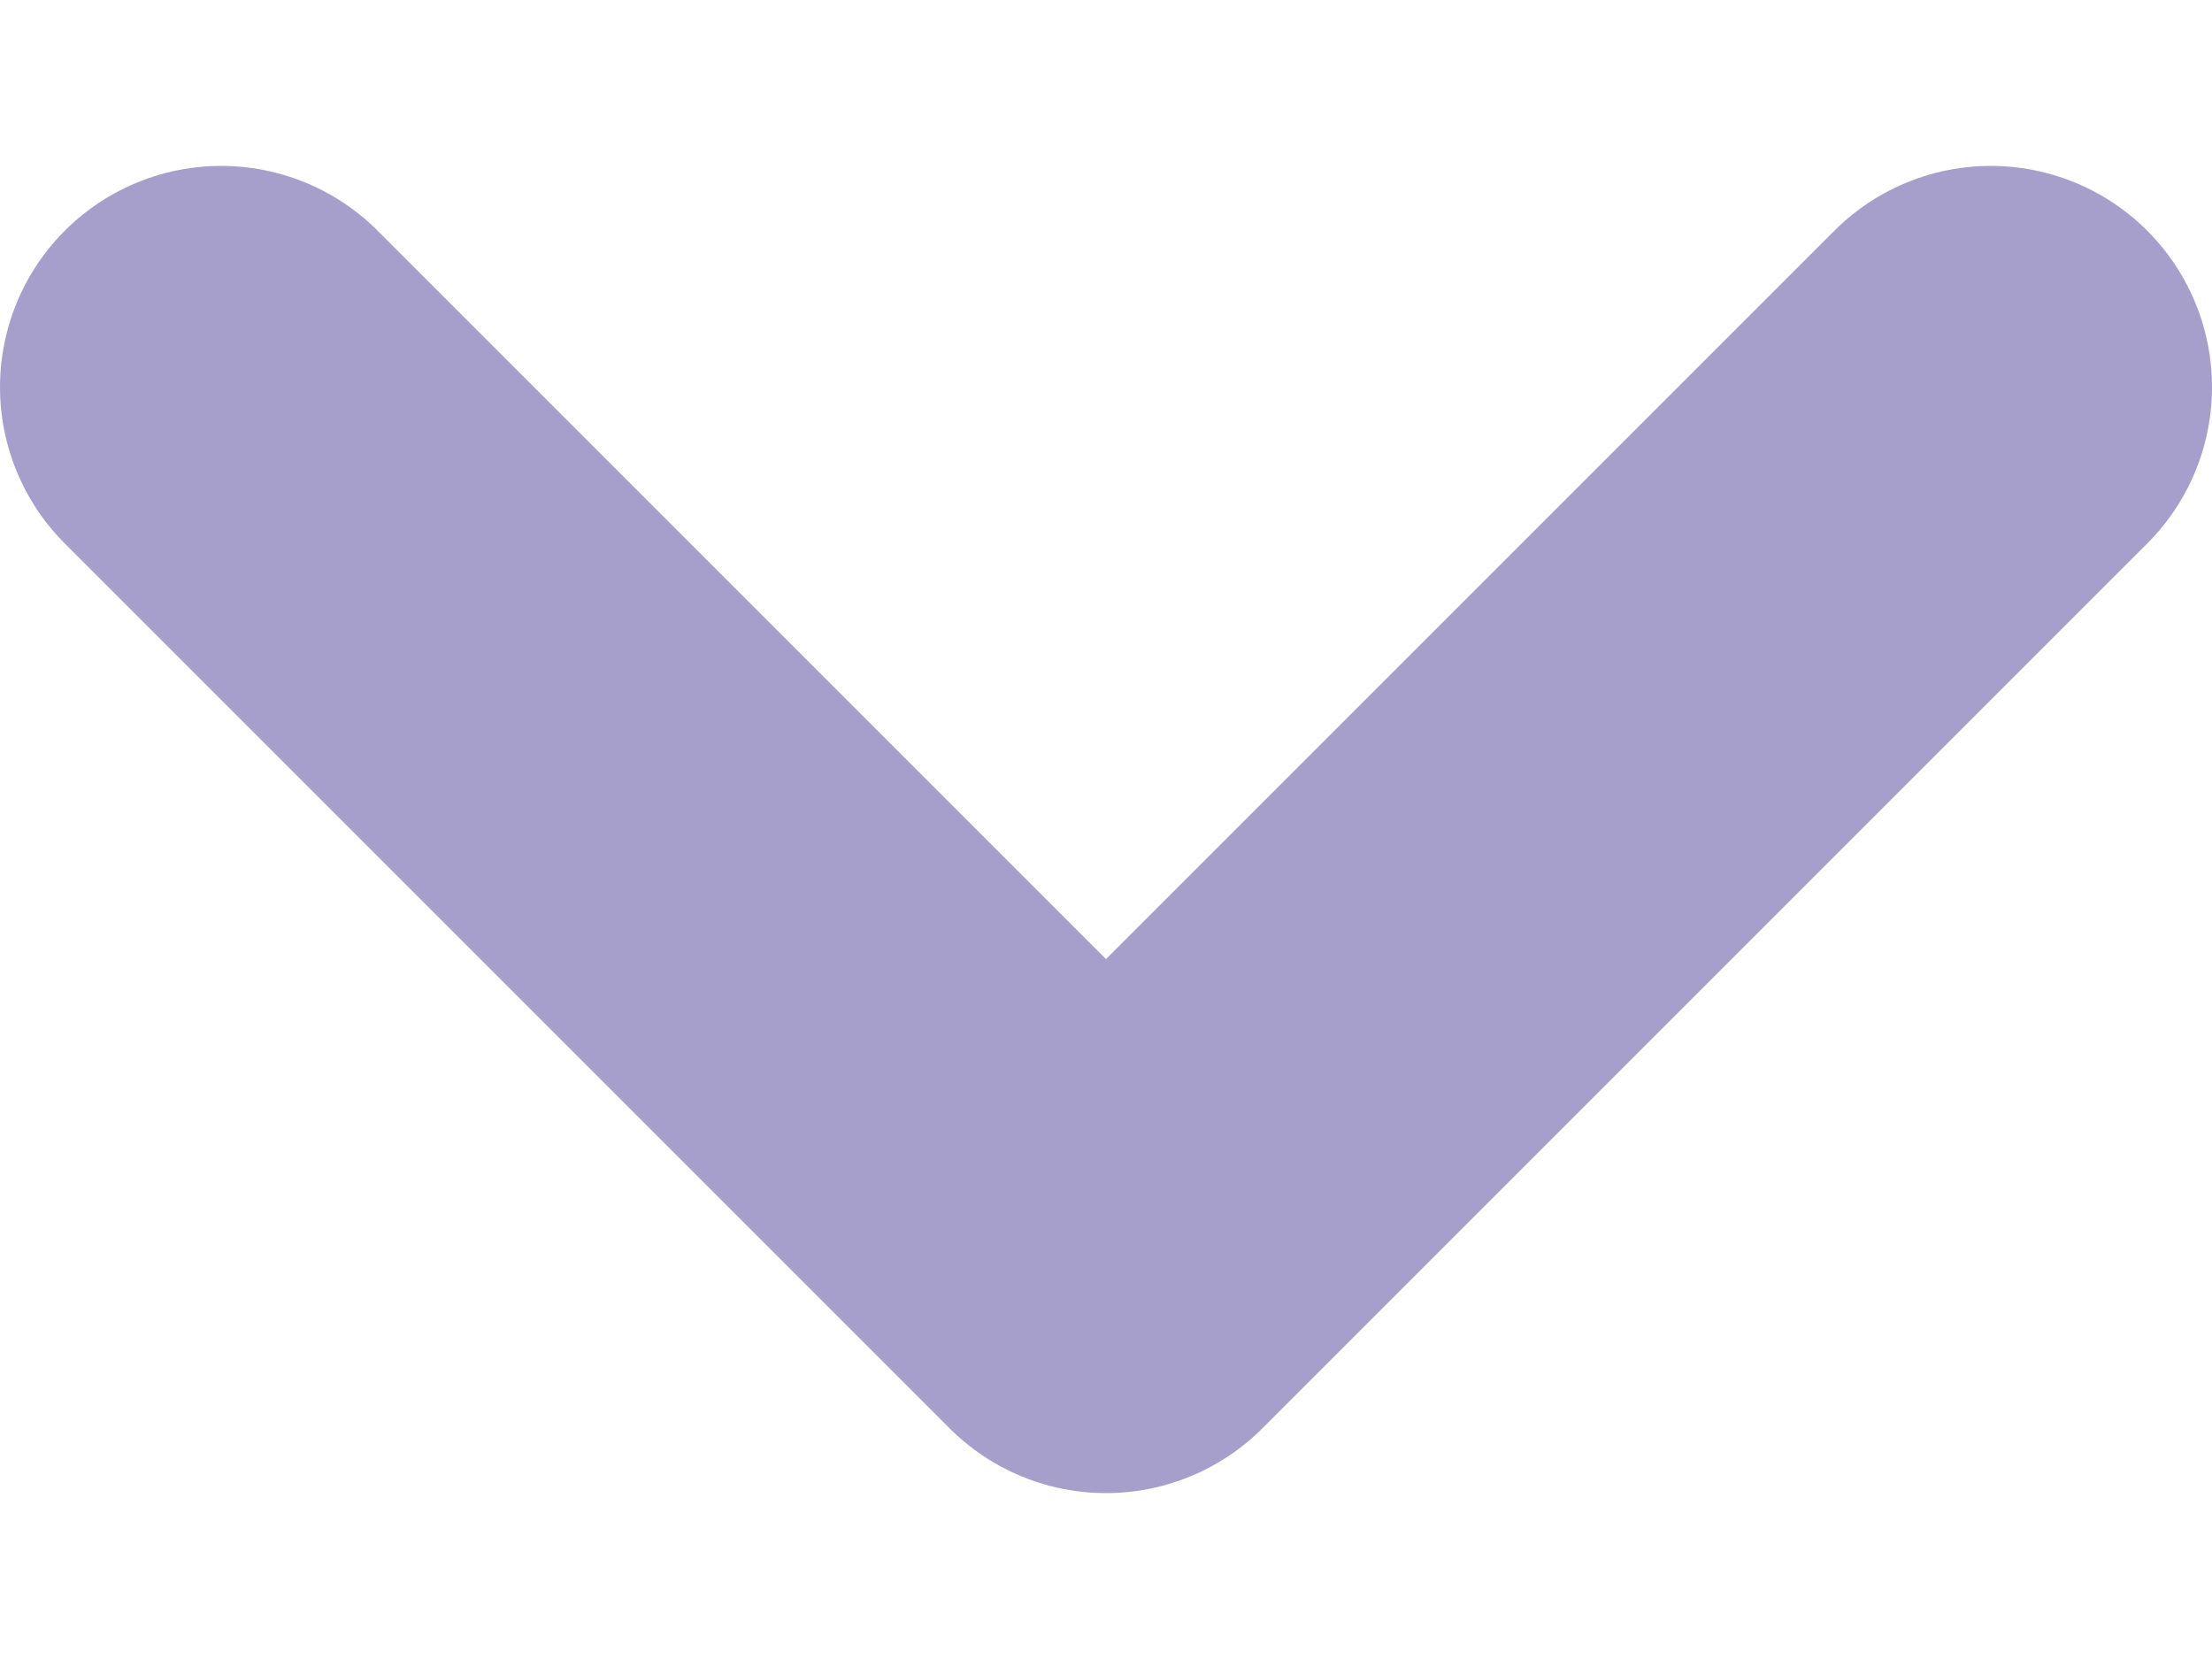
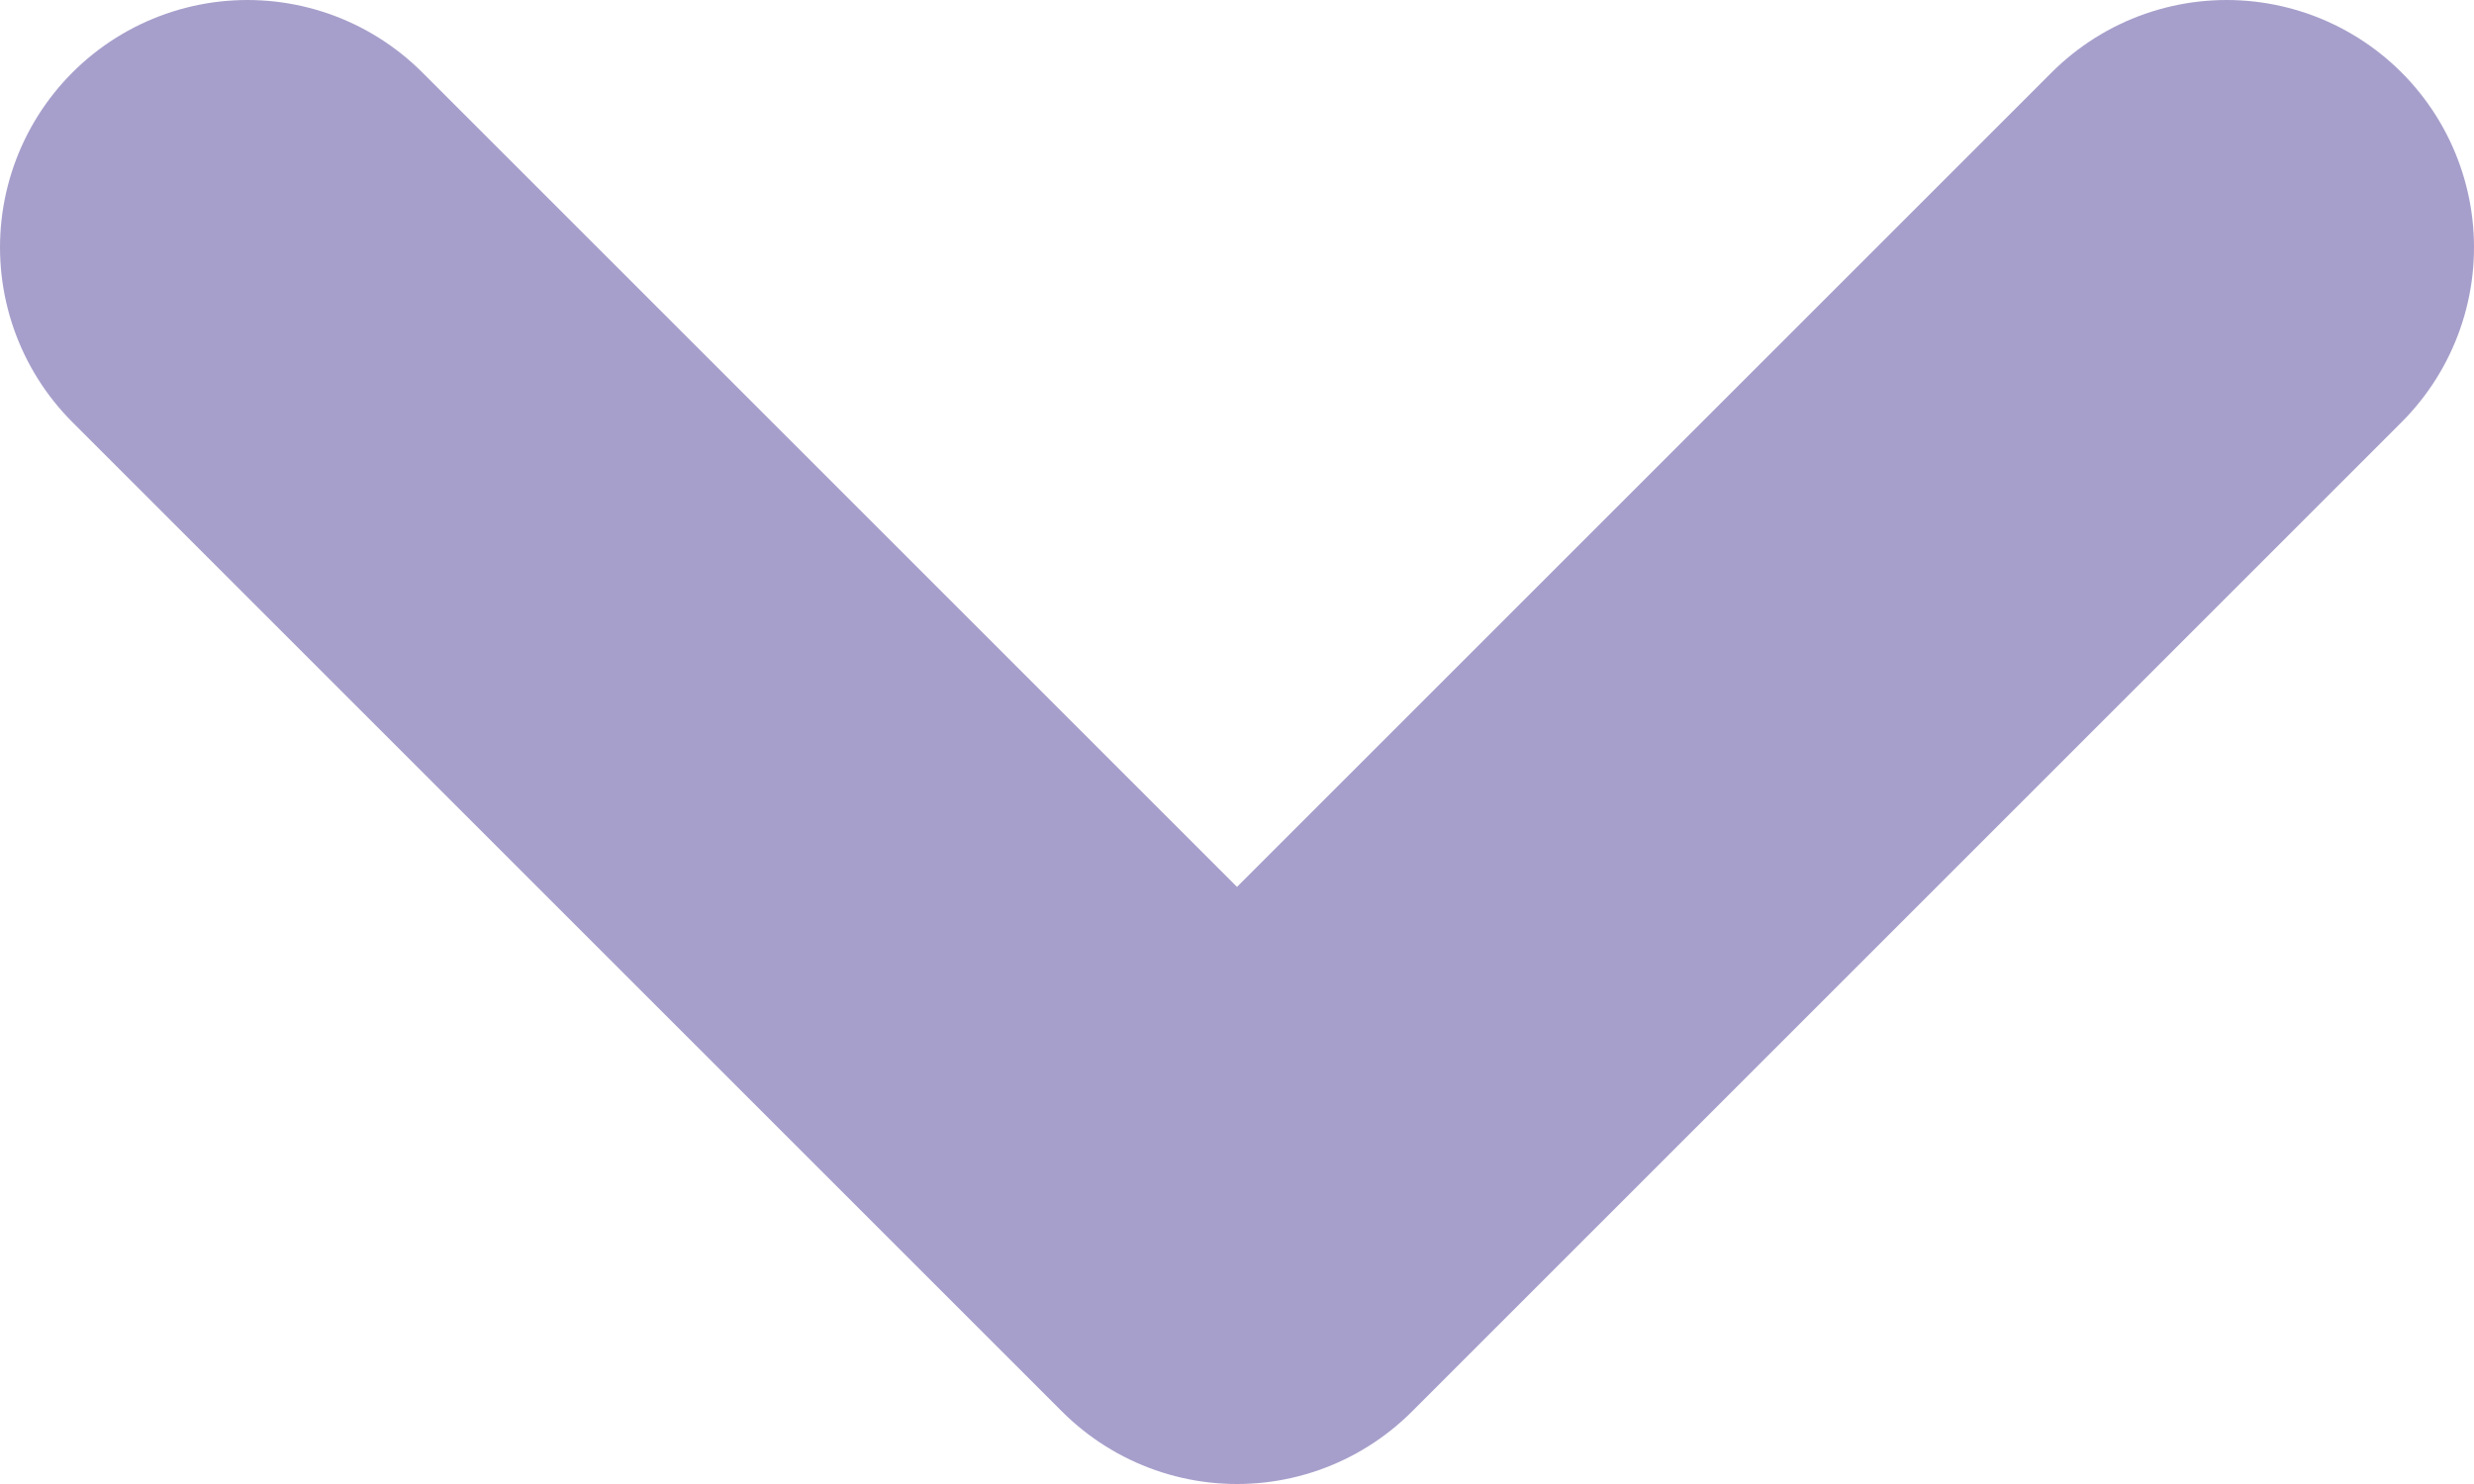
- <svg xmlns="http://www.w3.org/2000/svg" width="8" height="6" viewBox="0 0 10 6" fill="none">
+ <svg xmlns="http://www.w3.org/2000/svg" width="10" height="6" viewBox="0 0 10 6" fill="none">
  <path d="M1 1L5 5L9 1" stroke="#A79FCB" stroke-width="2" stroke-linecap="round" stroke-linejoin="round" />
</svg>
